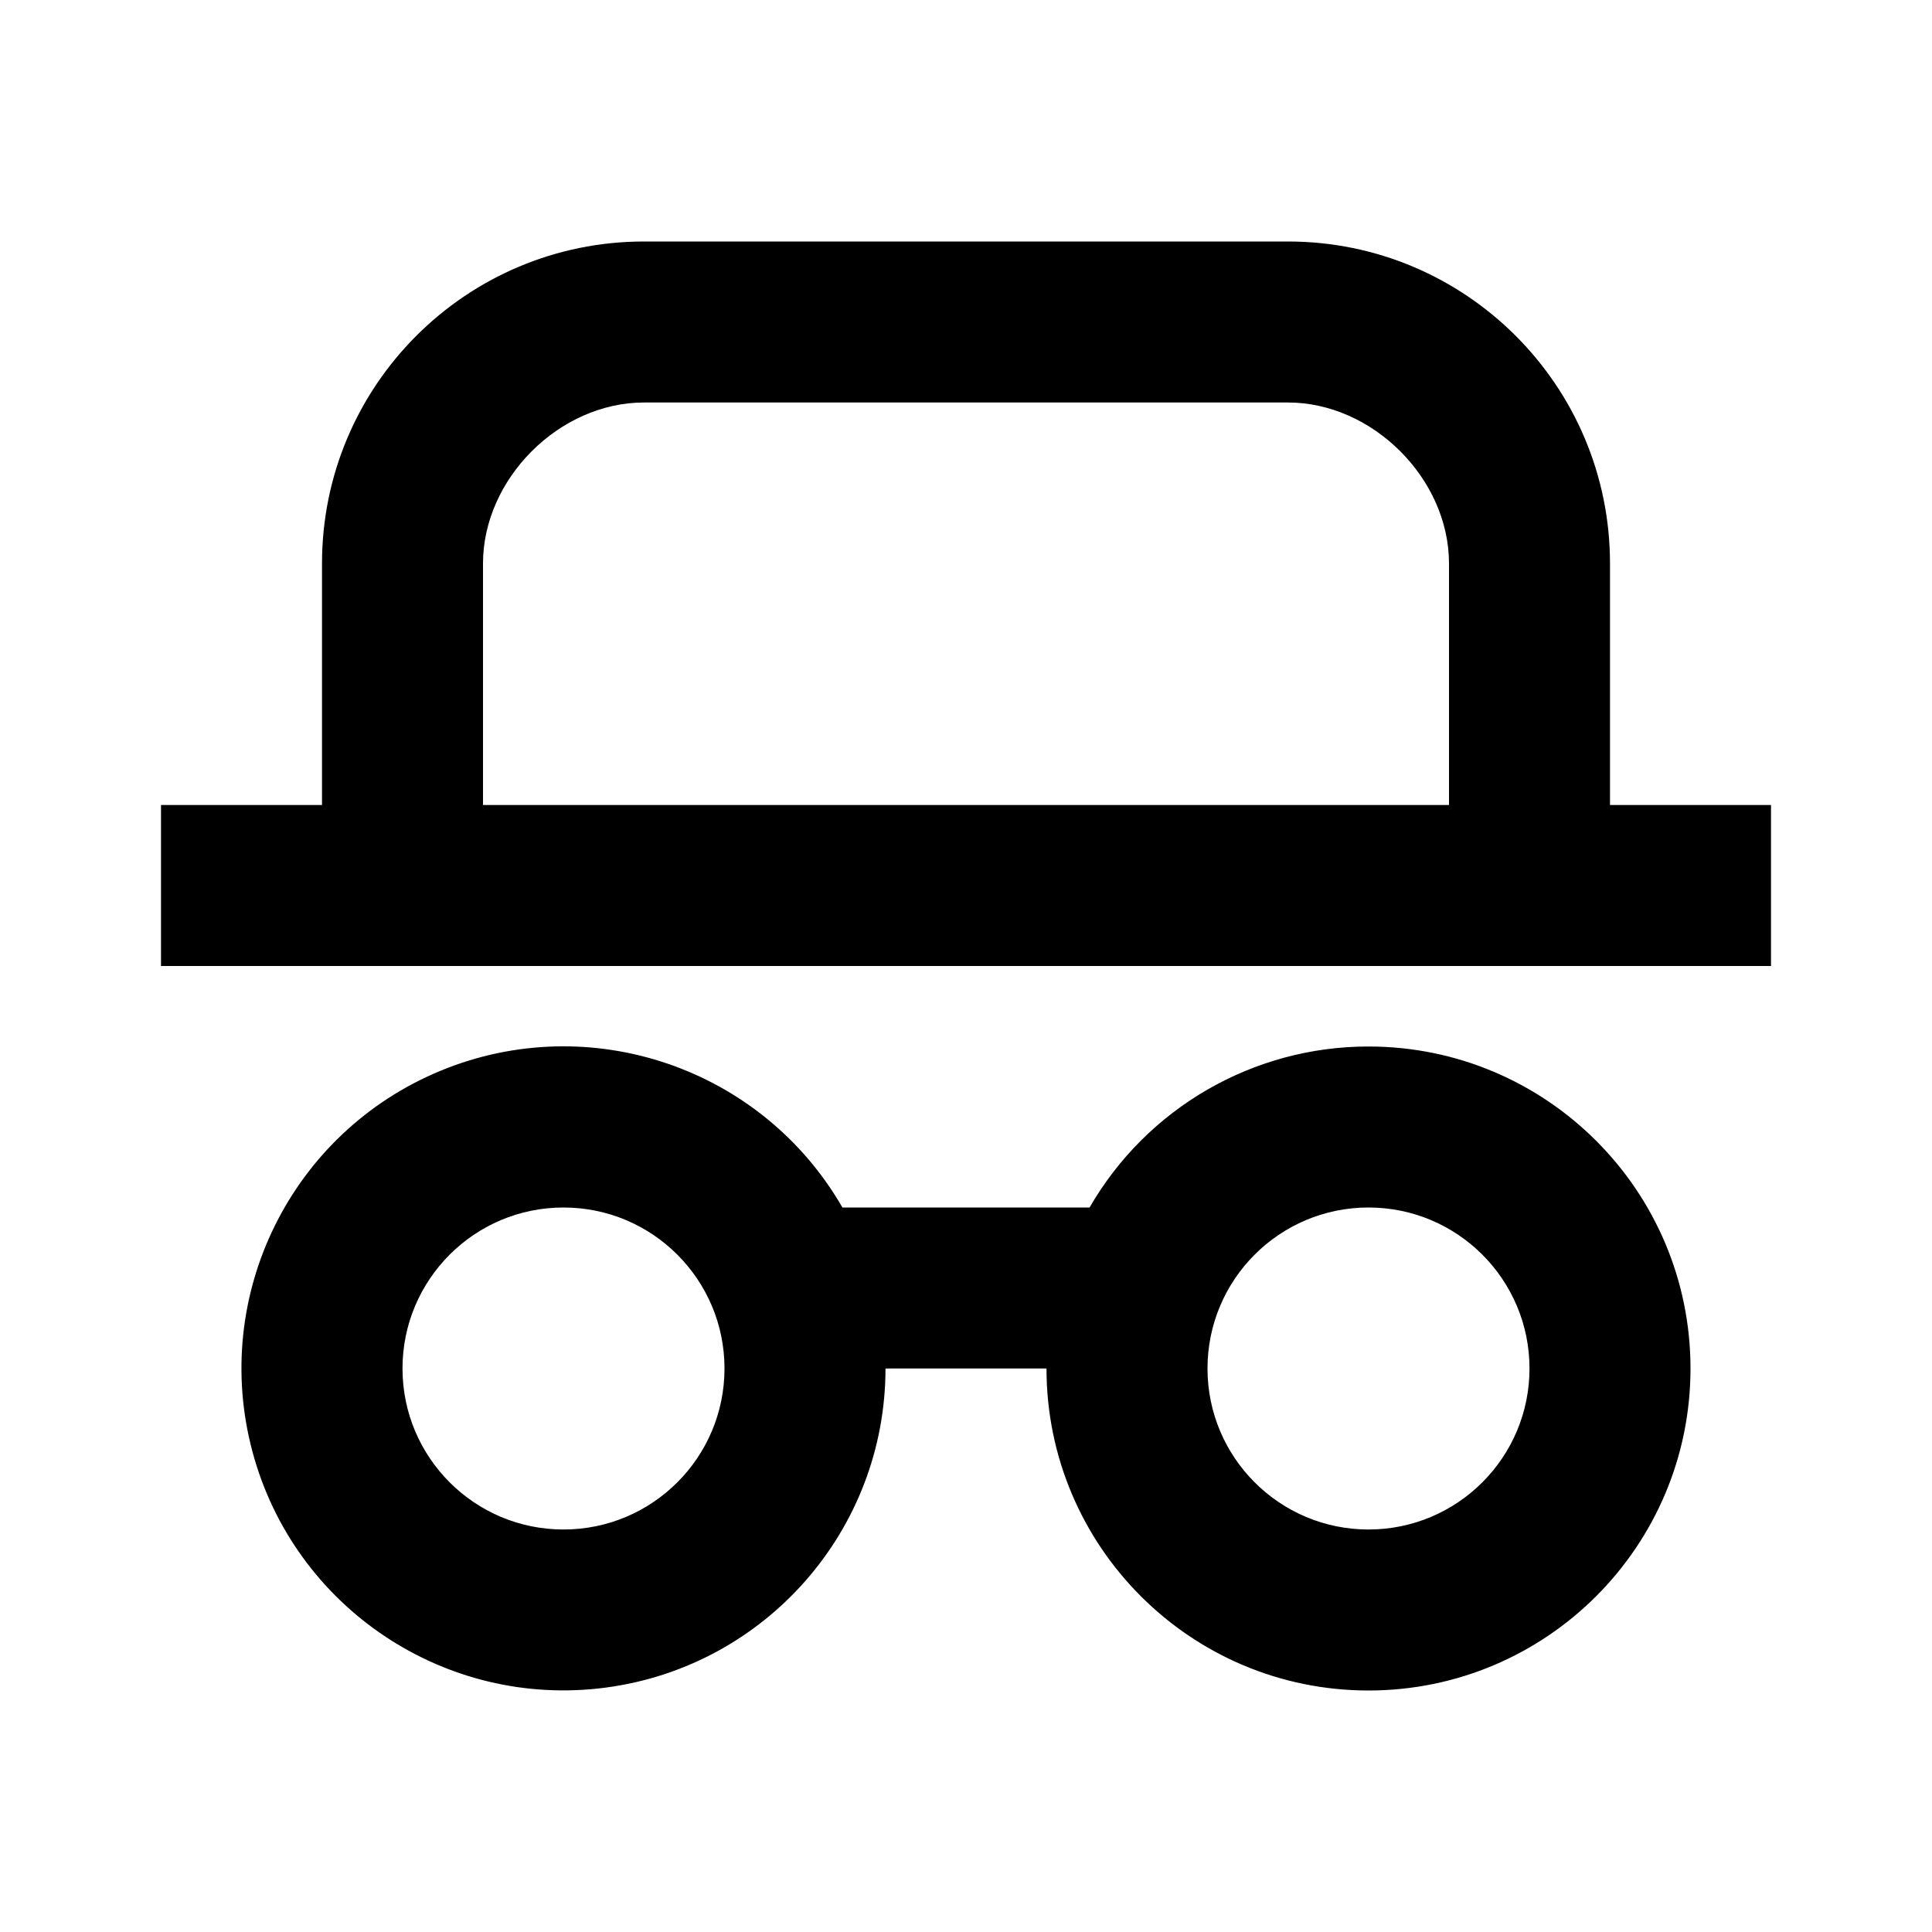
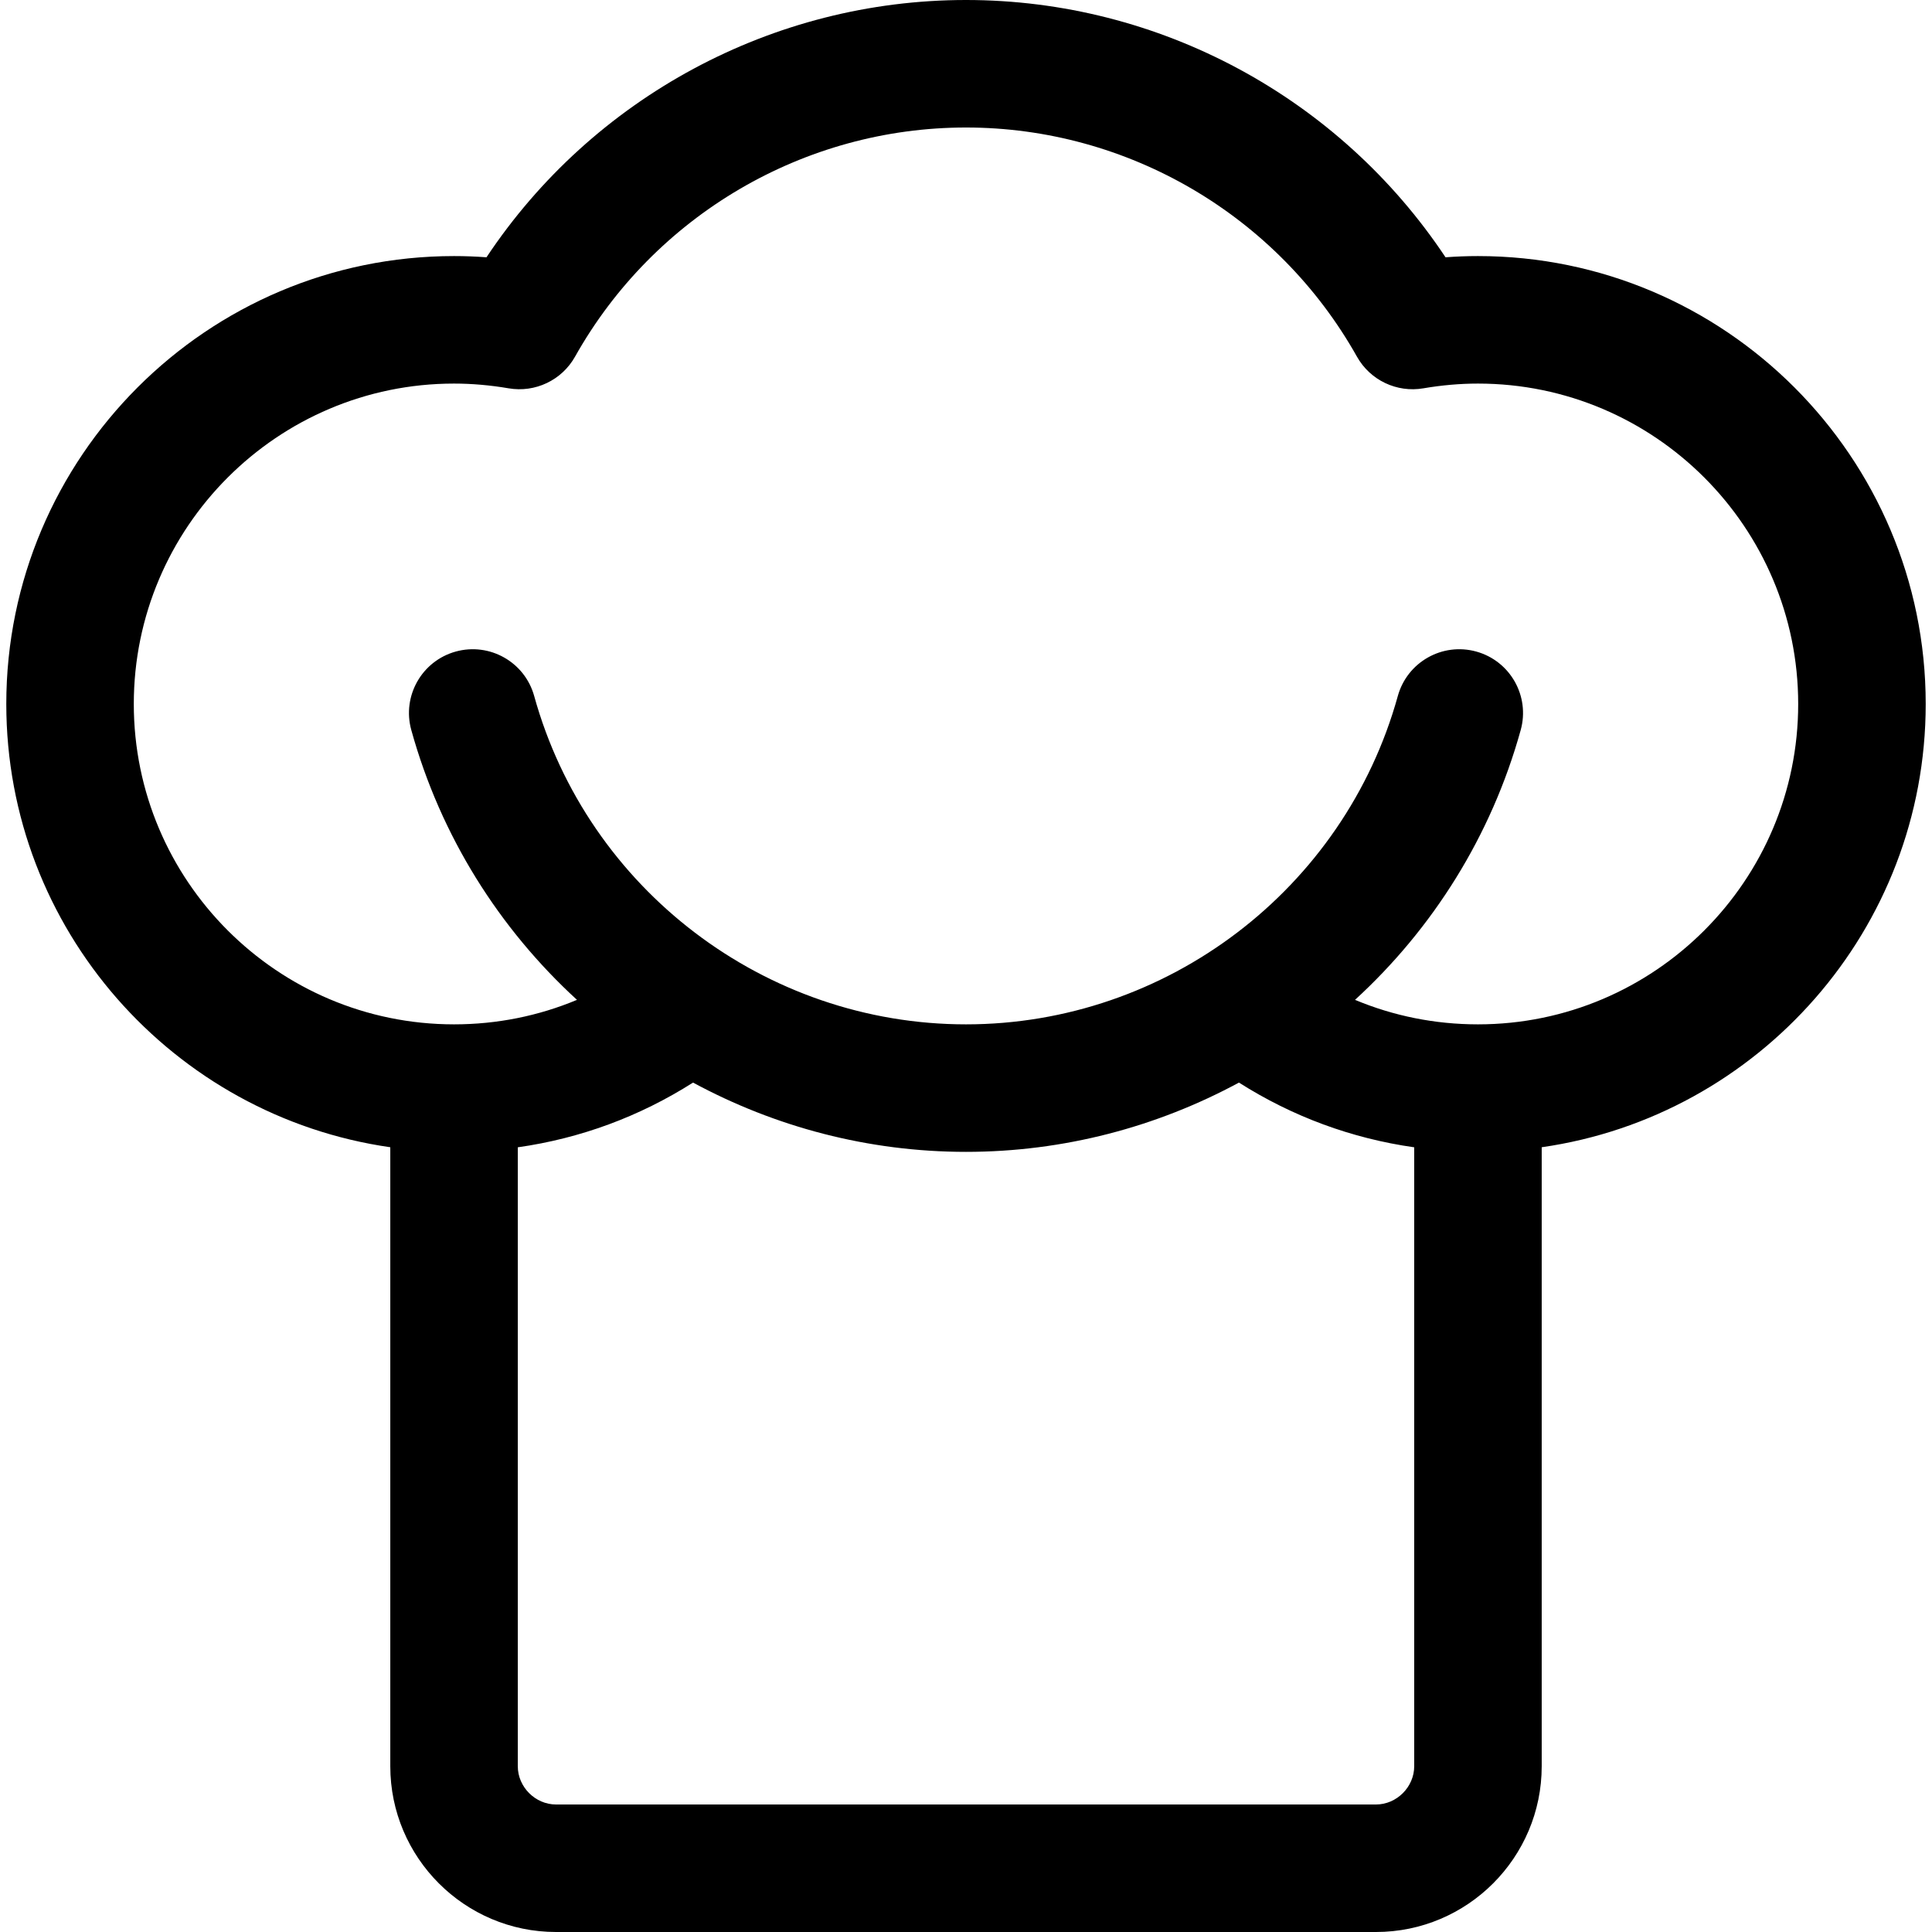
- <svg xmlns="http://www.w3.org/2000/svg" viewBox="0 0 24 24" width="24" height="24">
-   <path fill="none" d="M0 0h24v24H0z" />
-   <path d="M17 13a4 4 0 1 1-4 4h-2a4 4 0 1 1-.535-2h3.07A3.998 3.998 0 0 1 17 13zM7 15a2 2 0 1 0 0 4 2 2 0 0 0 0-4zm10 0a2 2 0 1 0 0 4 2 2 0 0 0 0-4zM16 3a4 4 0 0 1 4 4v3h2v2H2v-2h2V7a4 4 0 0 1 4-4h8zm0 2H8c-1.054 0-2 .95-2 2v3h12V7c0-1.054-.95-2-2-2z" />
+ <svg xmlns="http://www.w3.org/2000/svg" version="1.1" id="Capa_1" x="0px" y="0px" viewBox="0 0 297 297" style="enable-background:new 0 0 297 297;" xml:space="preserve">
+   <path d="M296.033,108.22c0-37.967-30.877-68.855-68.83-68.855c-1.649,0-3.314,0.062-4.987,0.187C205.884,14.997,178.215,0,148.5,0  c-29.714,0-57.383,15-73.715,39.552c-1.673-0.125-3.338-0.187-4.987-0.187c-37.954,0-68.831,30.888-68.831,68.855  c0,34.637,25.704,63.368,59.031,68.142v95.157c0,14.051,11.43,25.481,25.48,25.481h126.044c14.051,0,25.48-11.431,25.48-25.481  v-95.157C270.33,171.588,296.033,142.856,296.033,108.22z M211.522,277.399H85.479c-3.186,0-5.88-2.693-5.88-5.881v-95.147  c9.602-1.36,18.718-4.722,26.941-9.95c12.613,6.822,26.958,10.651,41.96,10.651s29.346-3.829,41.959-10.65  c8.225,5.227,17.342,8.589,26.943,9.949v95.147C217.402,274.706,214.709,277.399,211.522,277.399z M227.203,157.471  c-6.597,0-12.974-1.289-18.9-3.766c11.927-10.934,20.943-25.146,25.47-41.479c1.445-5.216-1.611-10.617-6.827-12.063  c-5.217-1.445-10.616,1.612-12.063,6.827c-8.236,29.723-35.534,50.481-66.383,50.481s-58.146-20.758-66.383-50.481  c-1.445-5.216-6.843-8.272-12.063-6.827c-5.216,1.445-8.272,6.847-6.827,12.063c4.526,16.333,13.543,30.546,25.47,41.479  c-5.926,2.477-12.303,3.766-18.899,3.766c-27.146,0-49.23-22.094-49.23-49.251c0-27.158,22.085-49.254,49.23-49.254  c2.744,0,5.569,0.246,8.397,0.73c4.082,0.696,8.17-1.247,10.2-4.861c12.205-21.733,35.236-35.234,60.104-35.234  s47.899,13.502,60.106,35.235c2.029,3.614,6.115,5.557,10.2,4.86c2.828-0.484,5.653-0.73,8.396-0.73  c27.145,0,49.229,22.096,49.229,49.254C276.433,135.377,254.348,157.471,227.203,157.471z" />
+   <g>
+ </g>
+   <g>
+ </g>
+   <g>
+ </g>
+   <g>
+ </g>
+   <g>
+ </g>
+   <g>
+ </g>
+   <g>
+ </g>
+   <g>
+ </g>
+   <g>
+ </g>
+   <g>
+ </g>
+   <g>
+ </g>
+   <g>
+ </g>
+   <g>
+ </g>
+   <g>
+ </g>
+   <g>
+ </g>
</svg>
